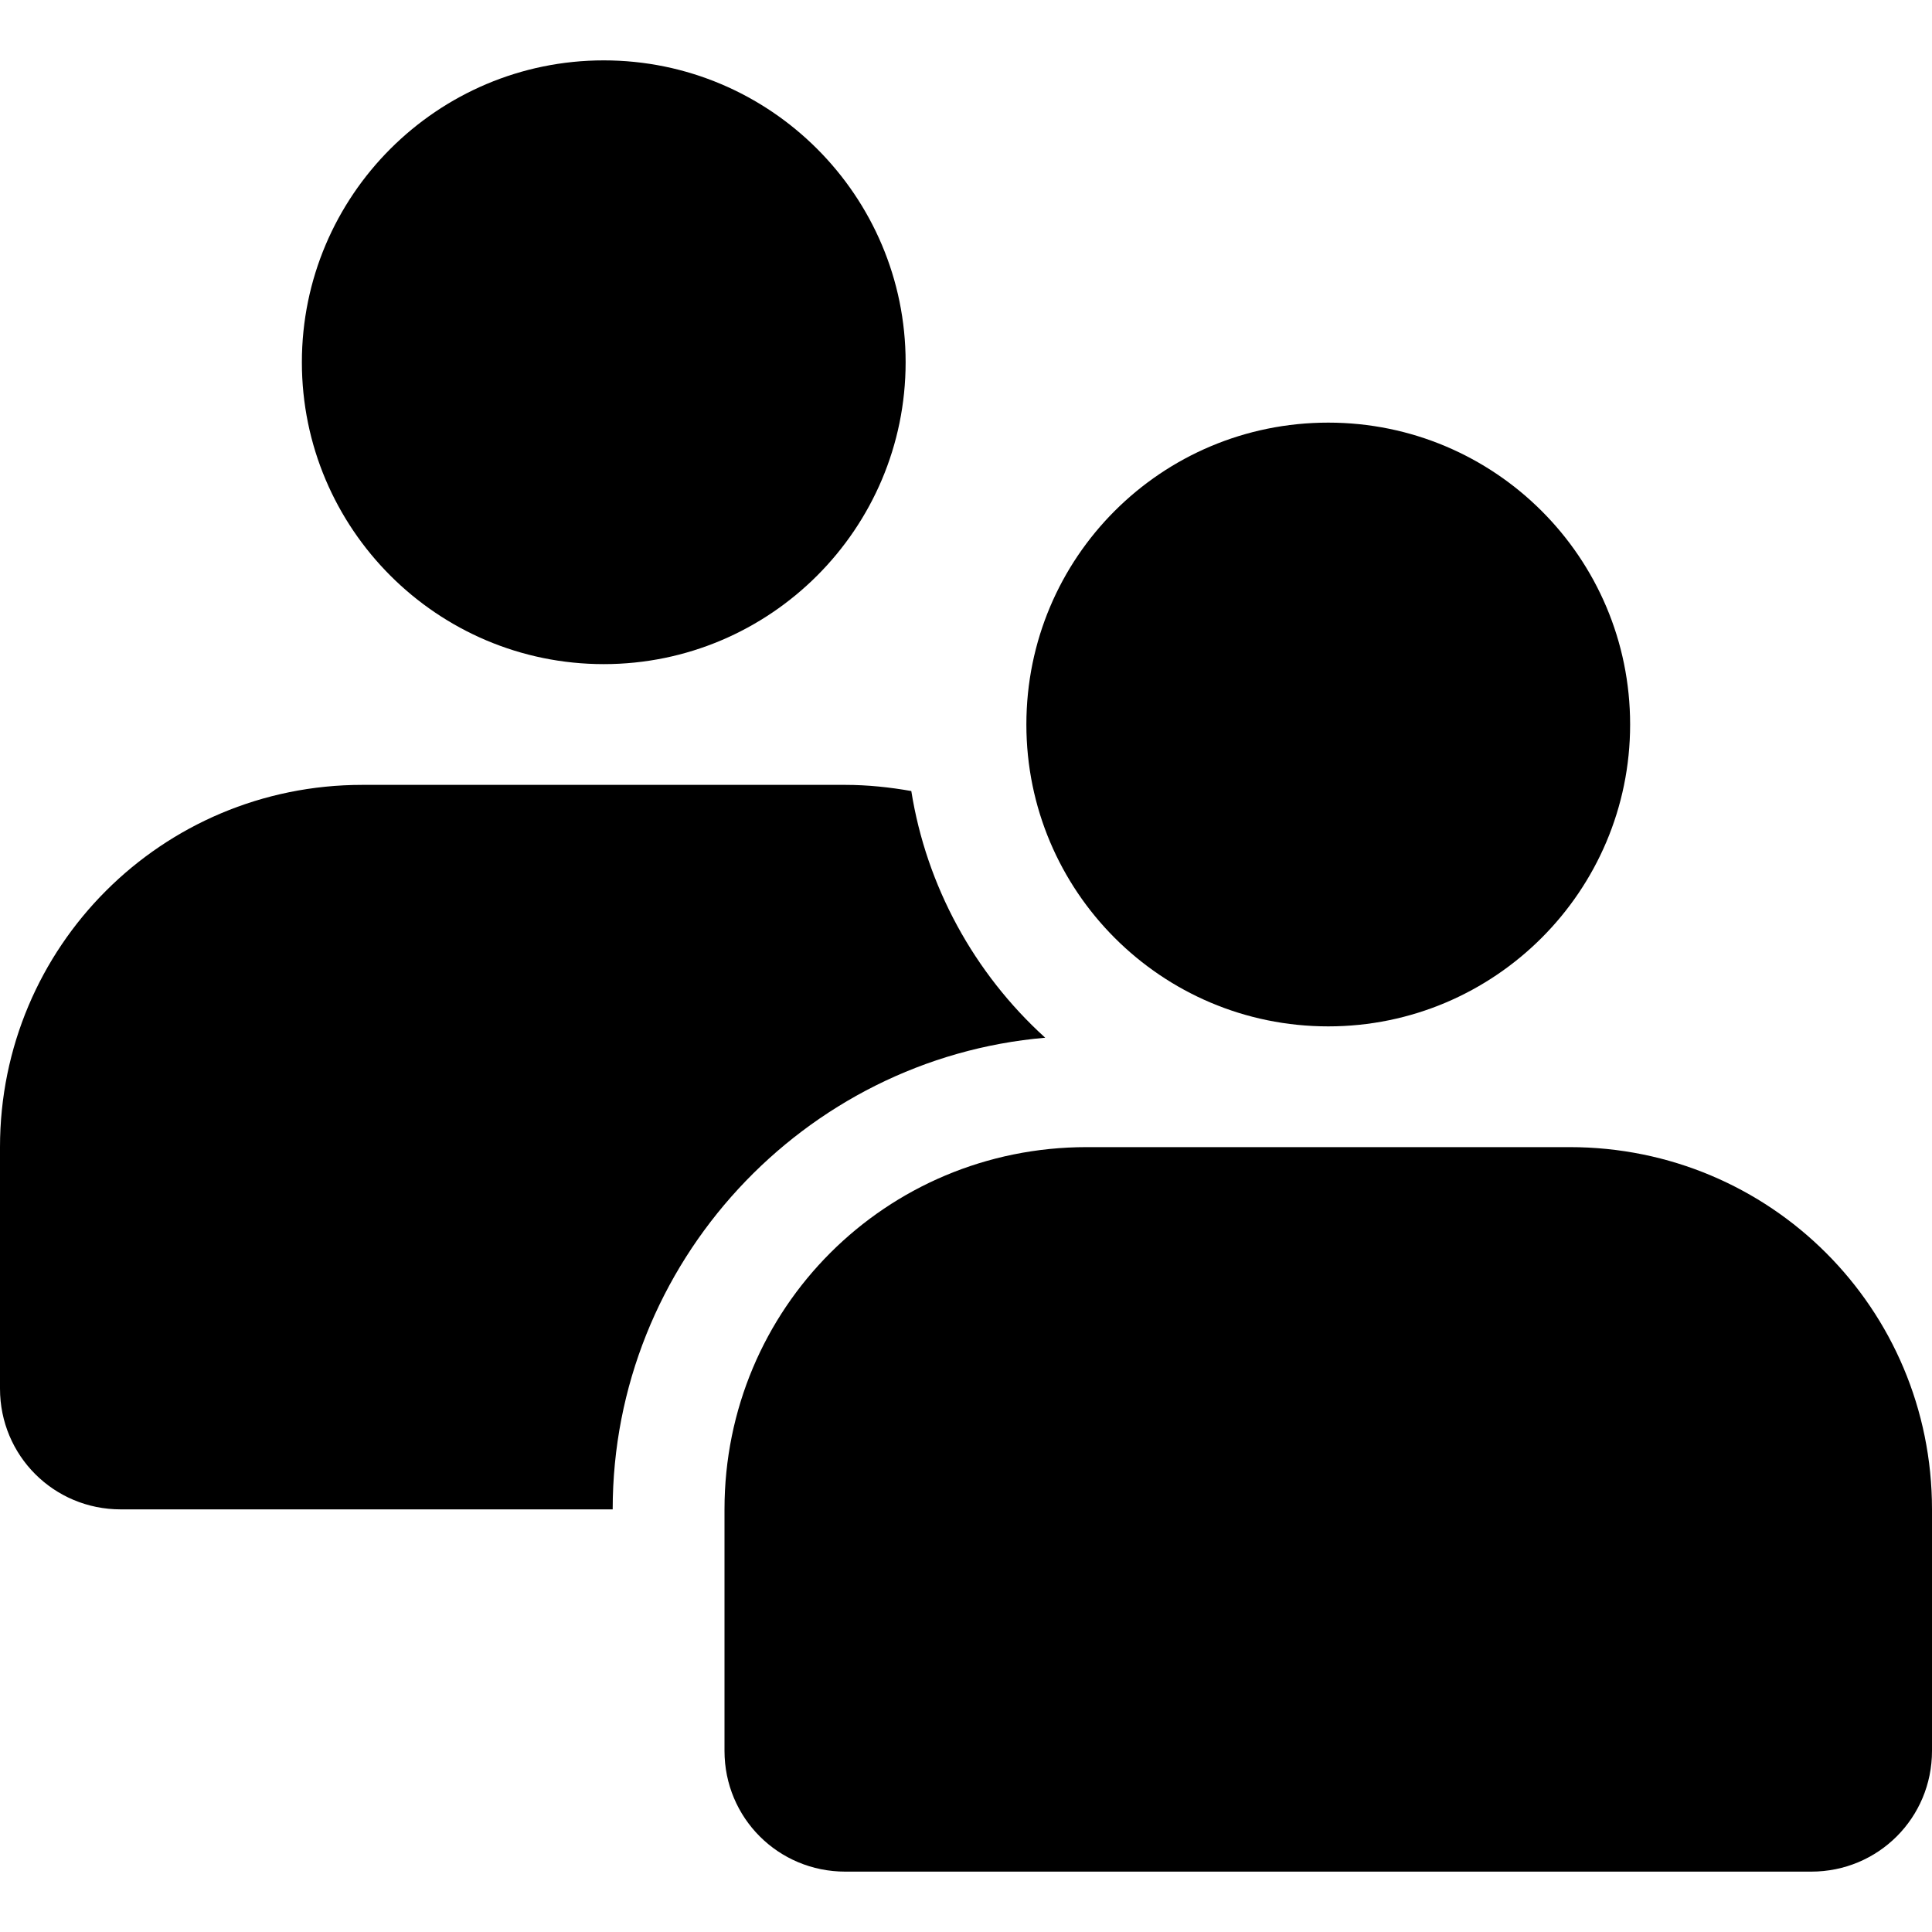
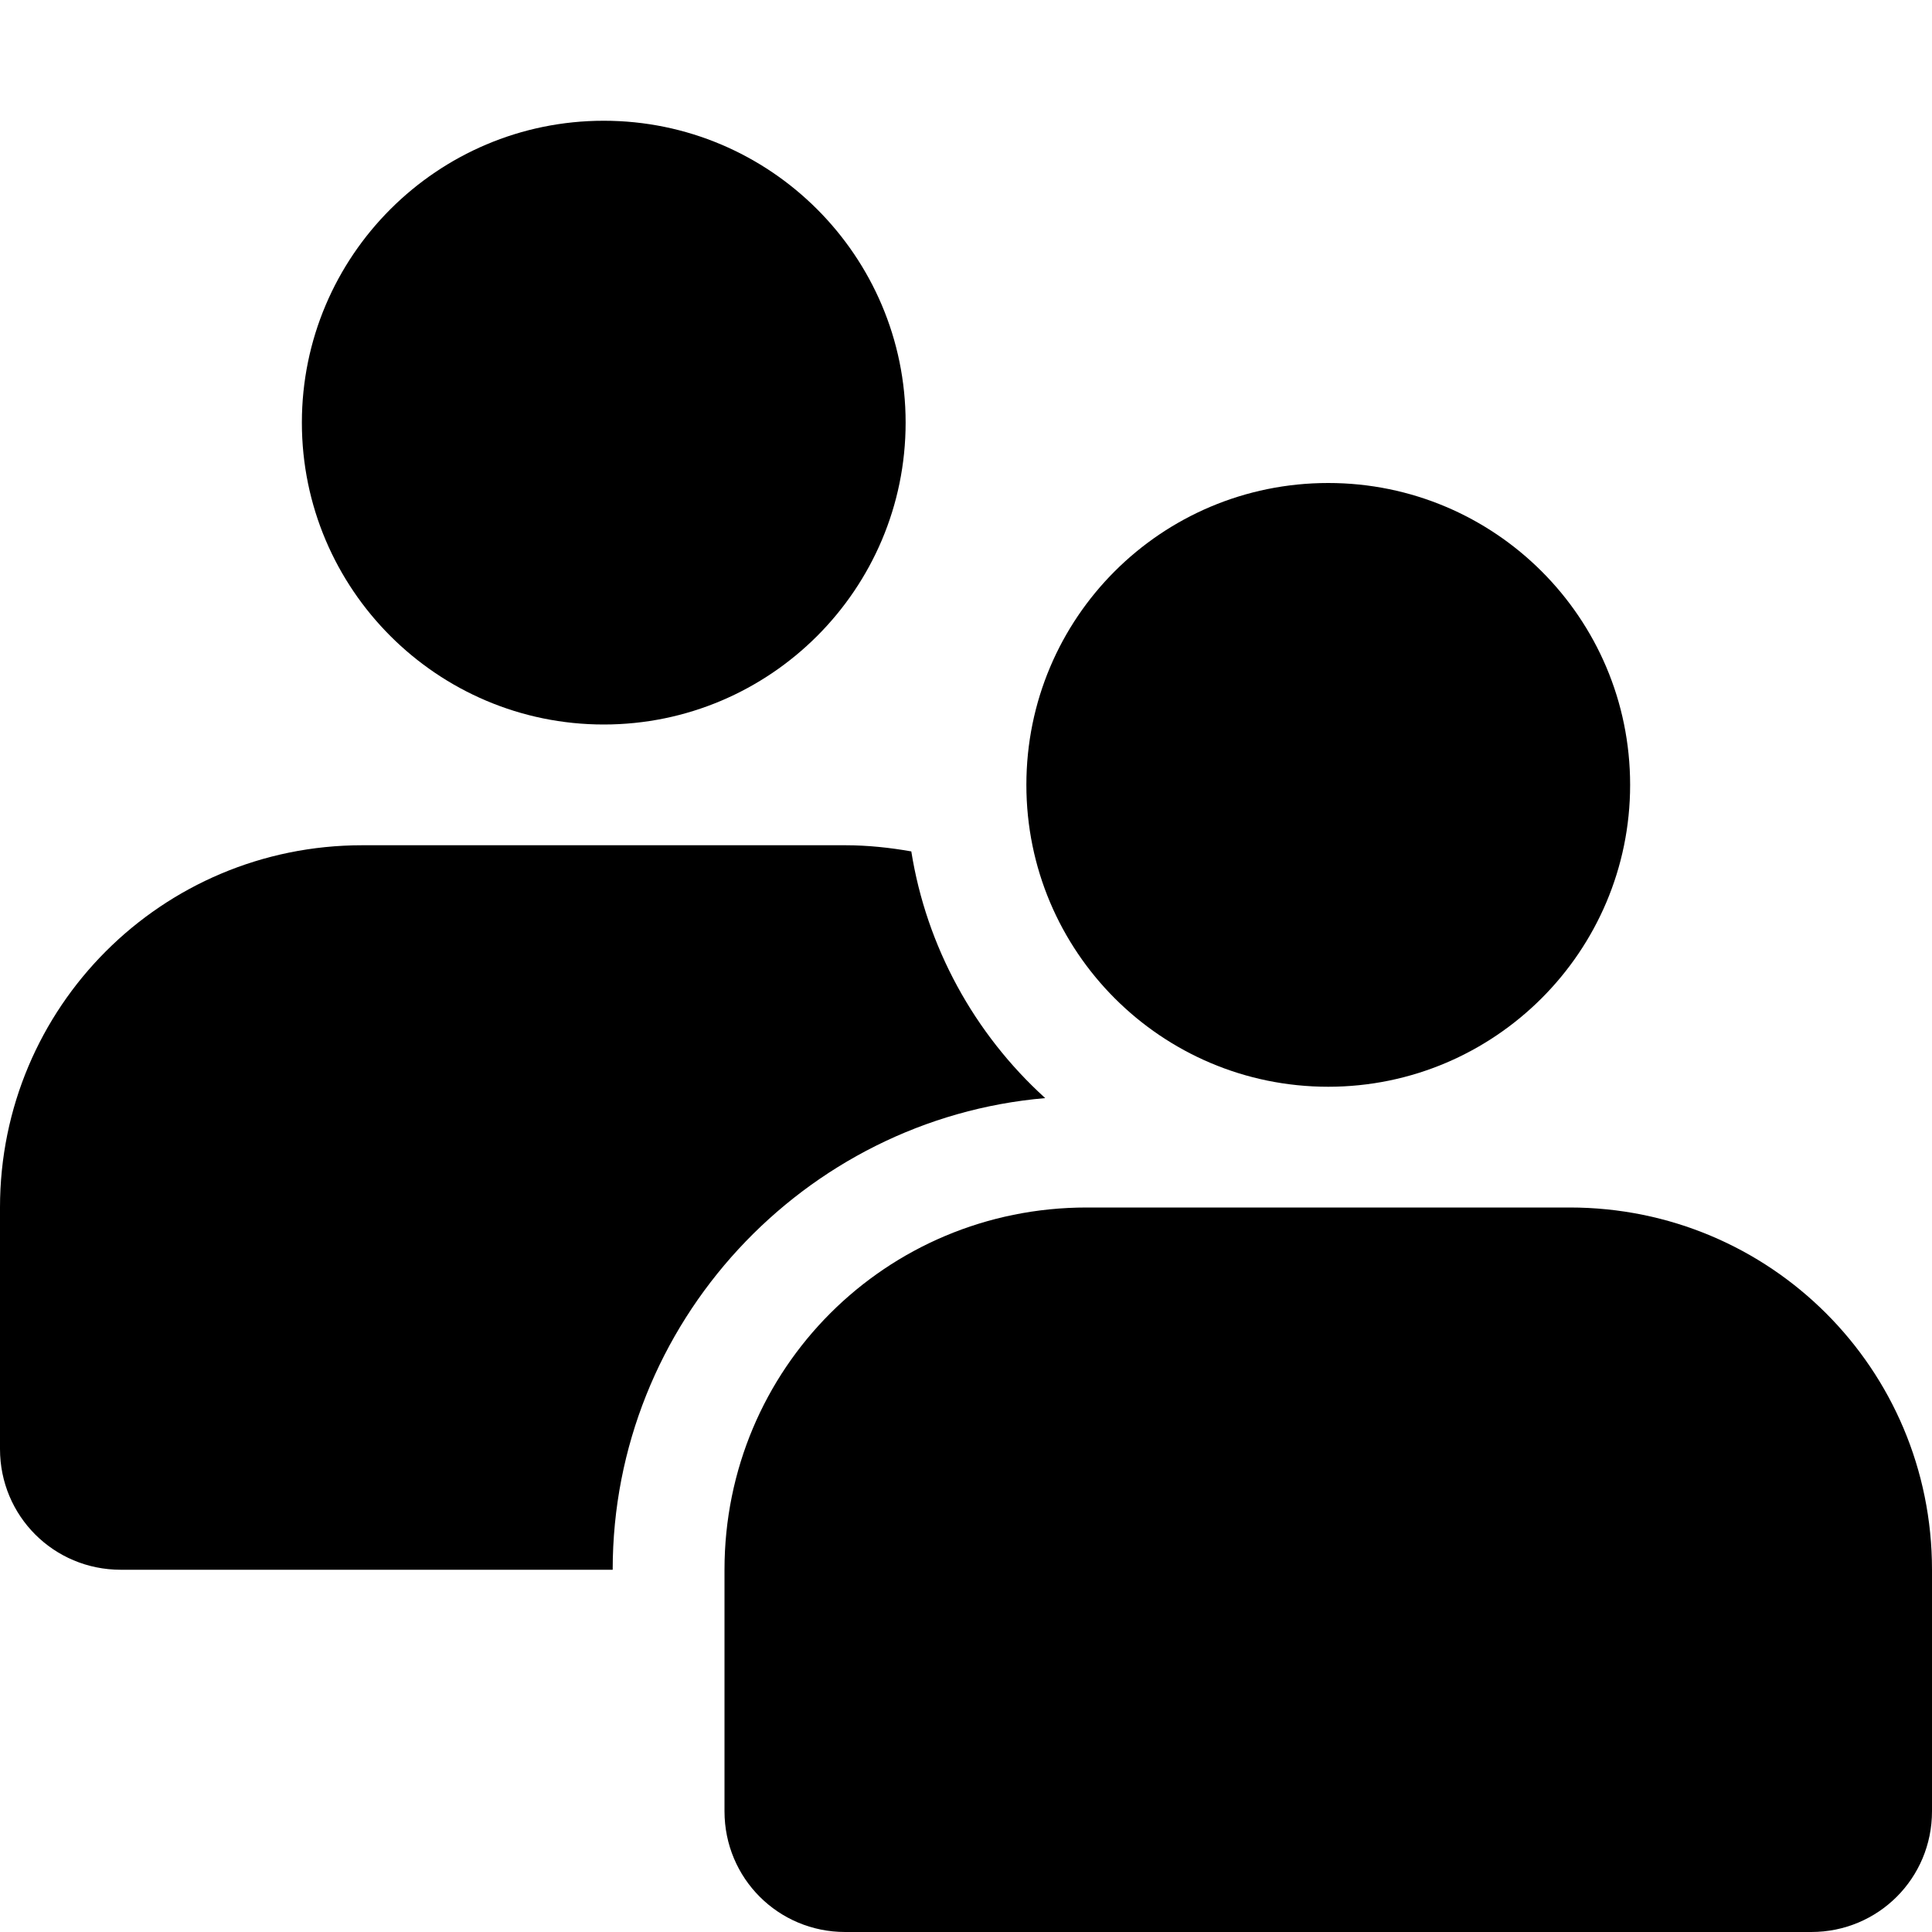
- <svg xmlns="http://www.w3.org/2000/svg" width="16" height="16" viewBox="0 1 16 15">
+ <svg xmlns="http://www.w3.org/2000/svg" width="16" height="16" viewBox="0 0 16 16">
  <g fill="currentColor">
    <path d="m 13.5 6.5 c 0 1.379 -1.121 2.5 -2.5 2.5 c -1.383 0 -2.5 -1.121 -2.5 -2.5 c 0 -1.383 1.117 -2.5 2.5 -2.5 c 1.379 0 2.5 1.117 2.5 2.5 z m 0 0" />
    <path d="m 7.5 3.5 c 0 1.379 -1.121 2.5 -2.5 2.5 s -2.5 -1.121 -2.5 -2.5 s 1.121 -2.5 2.5 -2.5 s 2.5 1.121 2.5 2.5 z m 0 0" />
    <path d="m 3 7 c -1.66 0 -3 1.34 -3 3 v 2 c 0 0.555 0.445 1 1 1 h 4.074 c 0 -2.043 1.582 -3.734 3.582 -3.906 c -0.59 -0.535 -0.984 -1.258 -1.109 -2.043 c -0.176 -0.031 -0.359 -0.051 -0.547 -0.051 z m 6 3.926 c -1.168 0 -2.078 0.906 -2.078 2.074 h 2.078 c 0.555 0 1 -0.445 1 -1 v -1.074 z m 0 0" />
    <path d="m 9 10 c -1.664 0 -3 1.336 -3 3 v 2 c 0 0.555 0.445 1 1 1 h 8 c 0.555 0 1 -0.445 1 -1 v -2 c 0 -1.664 -1.34 -3 -3 -3 z m 0 0" />
  </g>
</svg>
